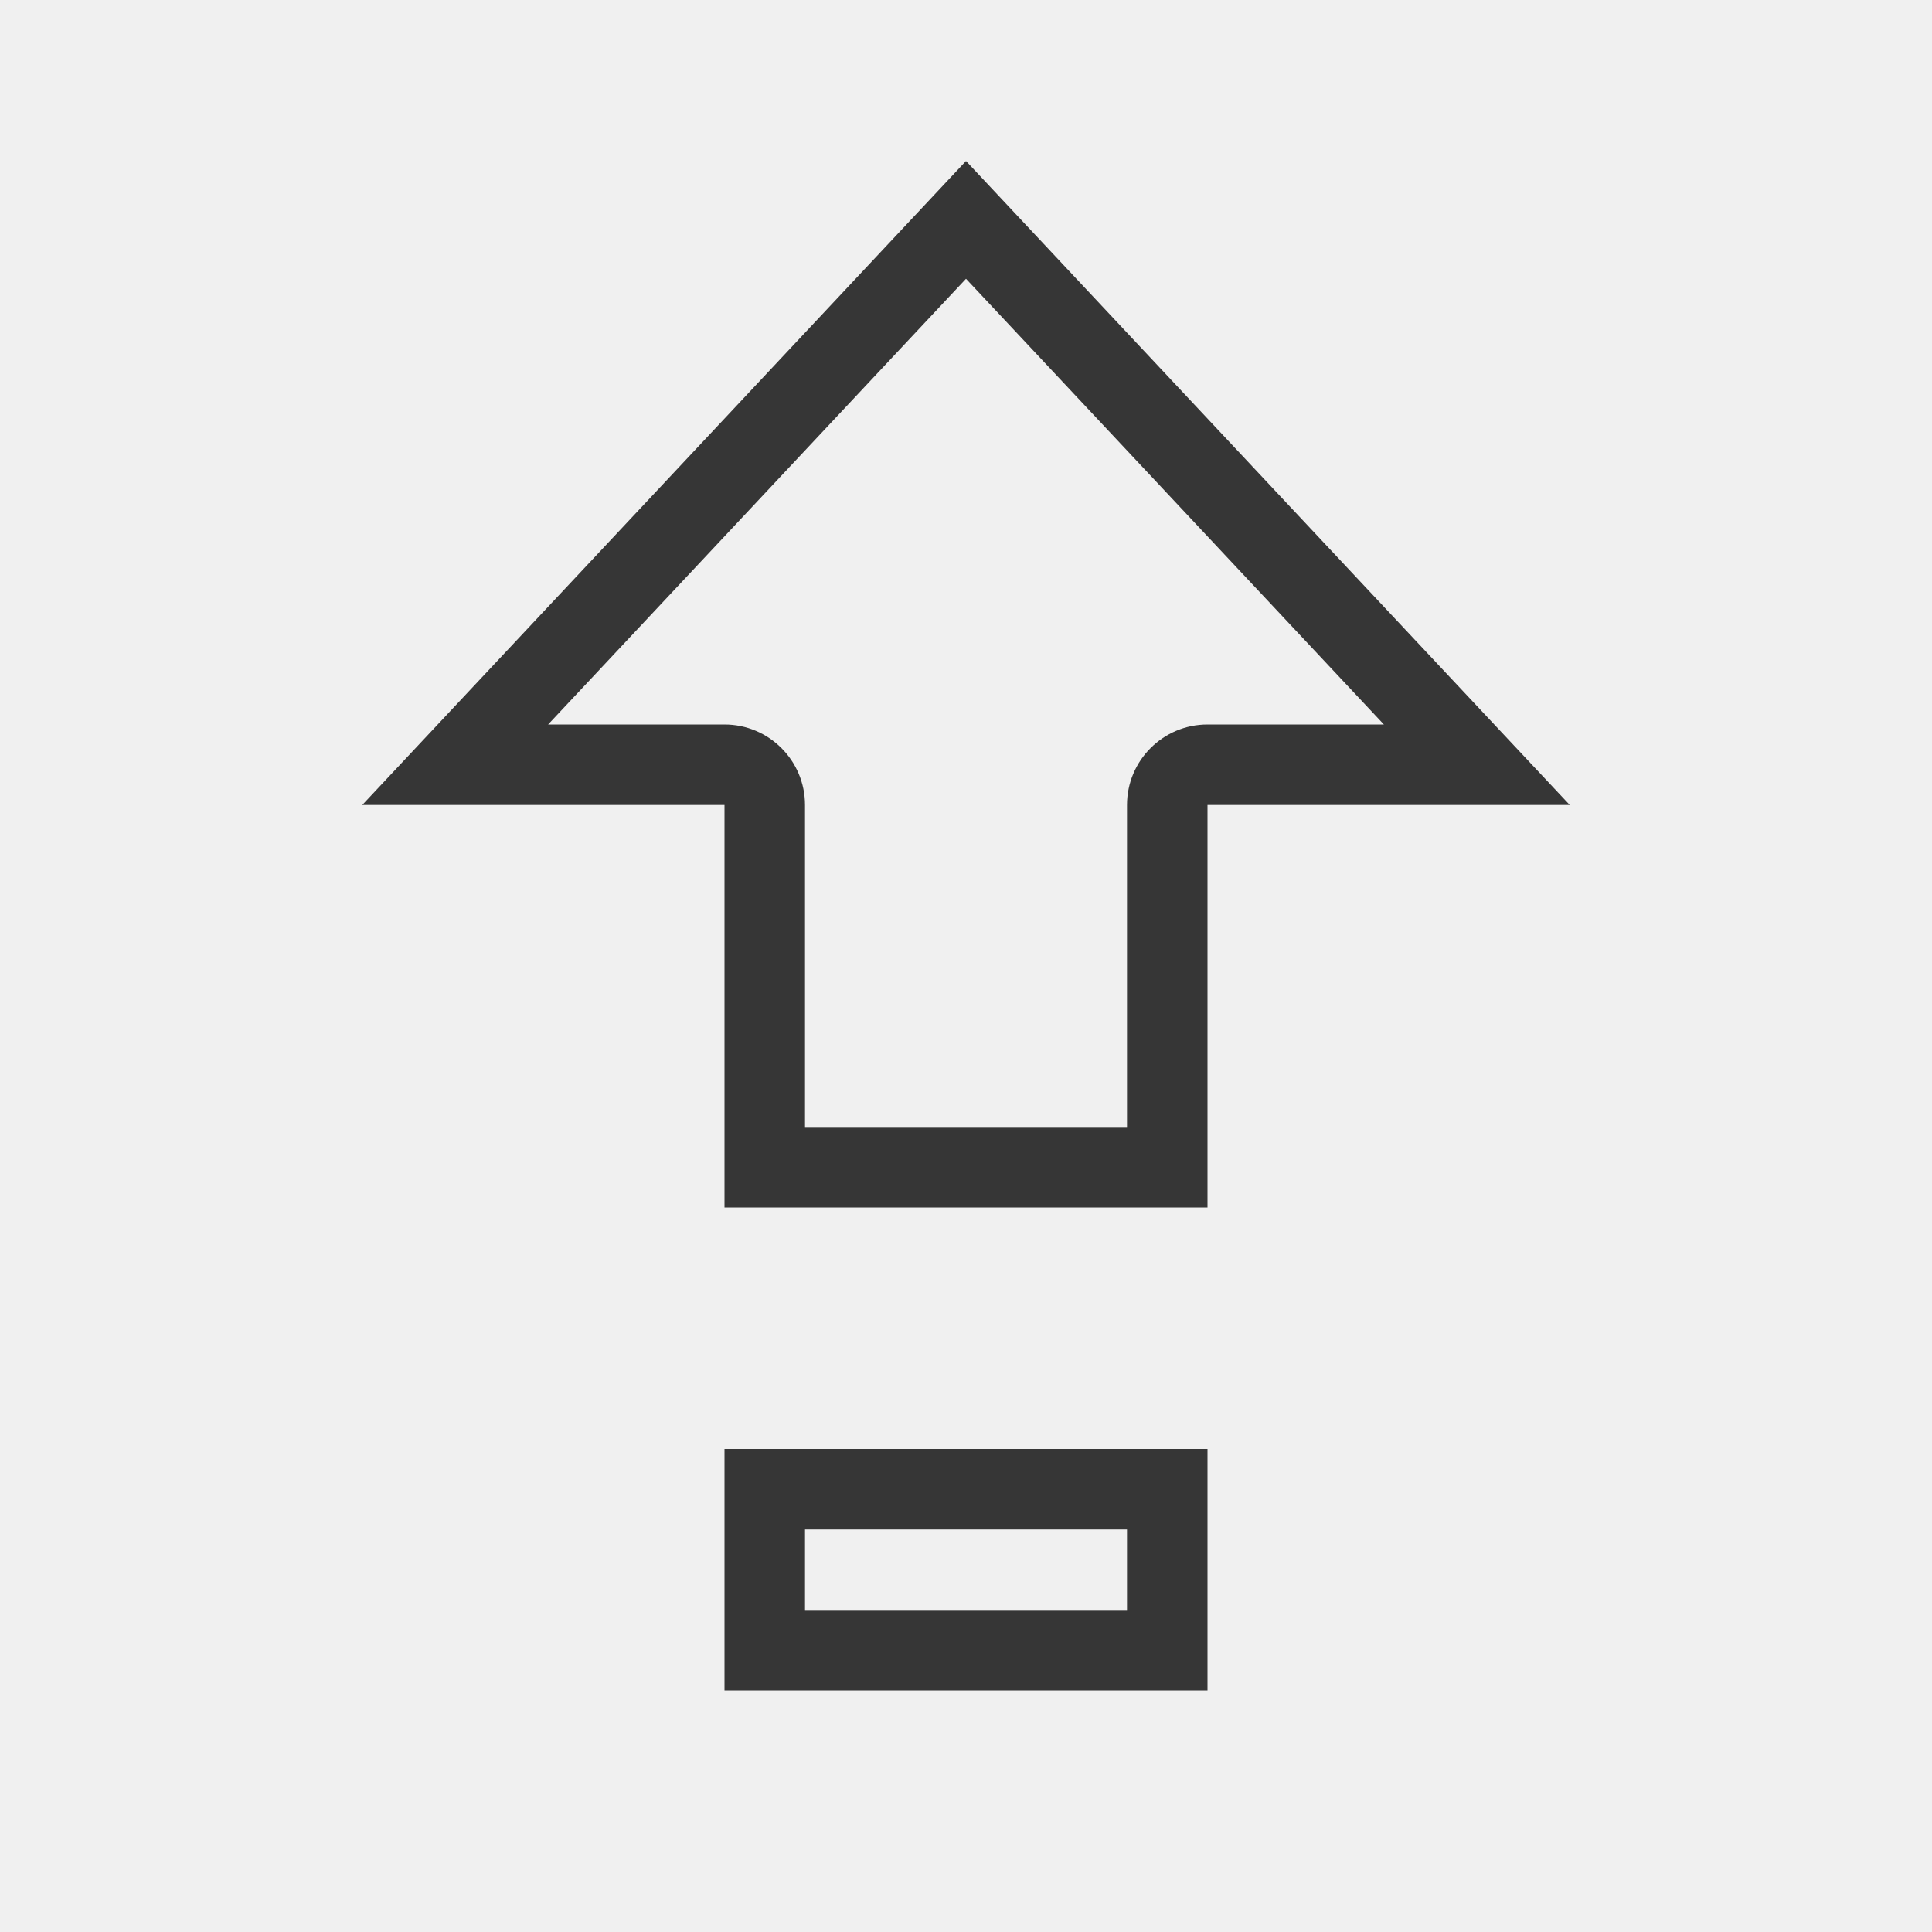
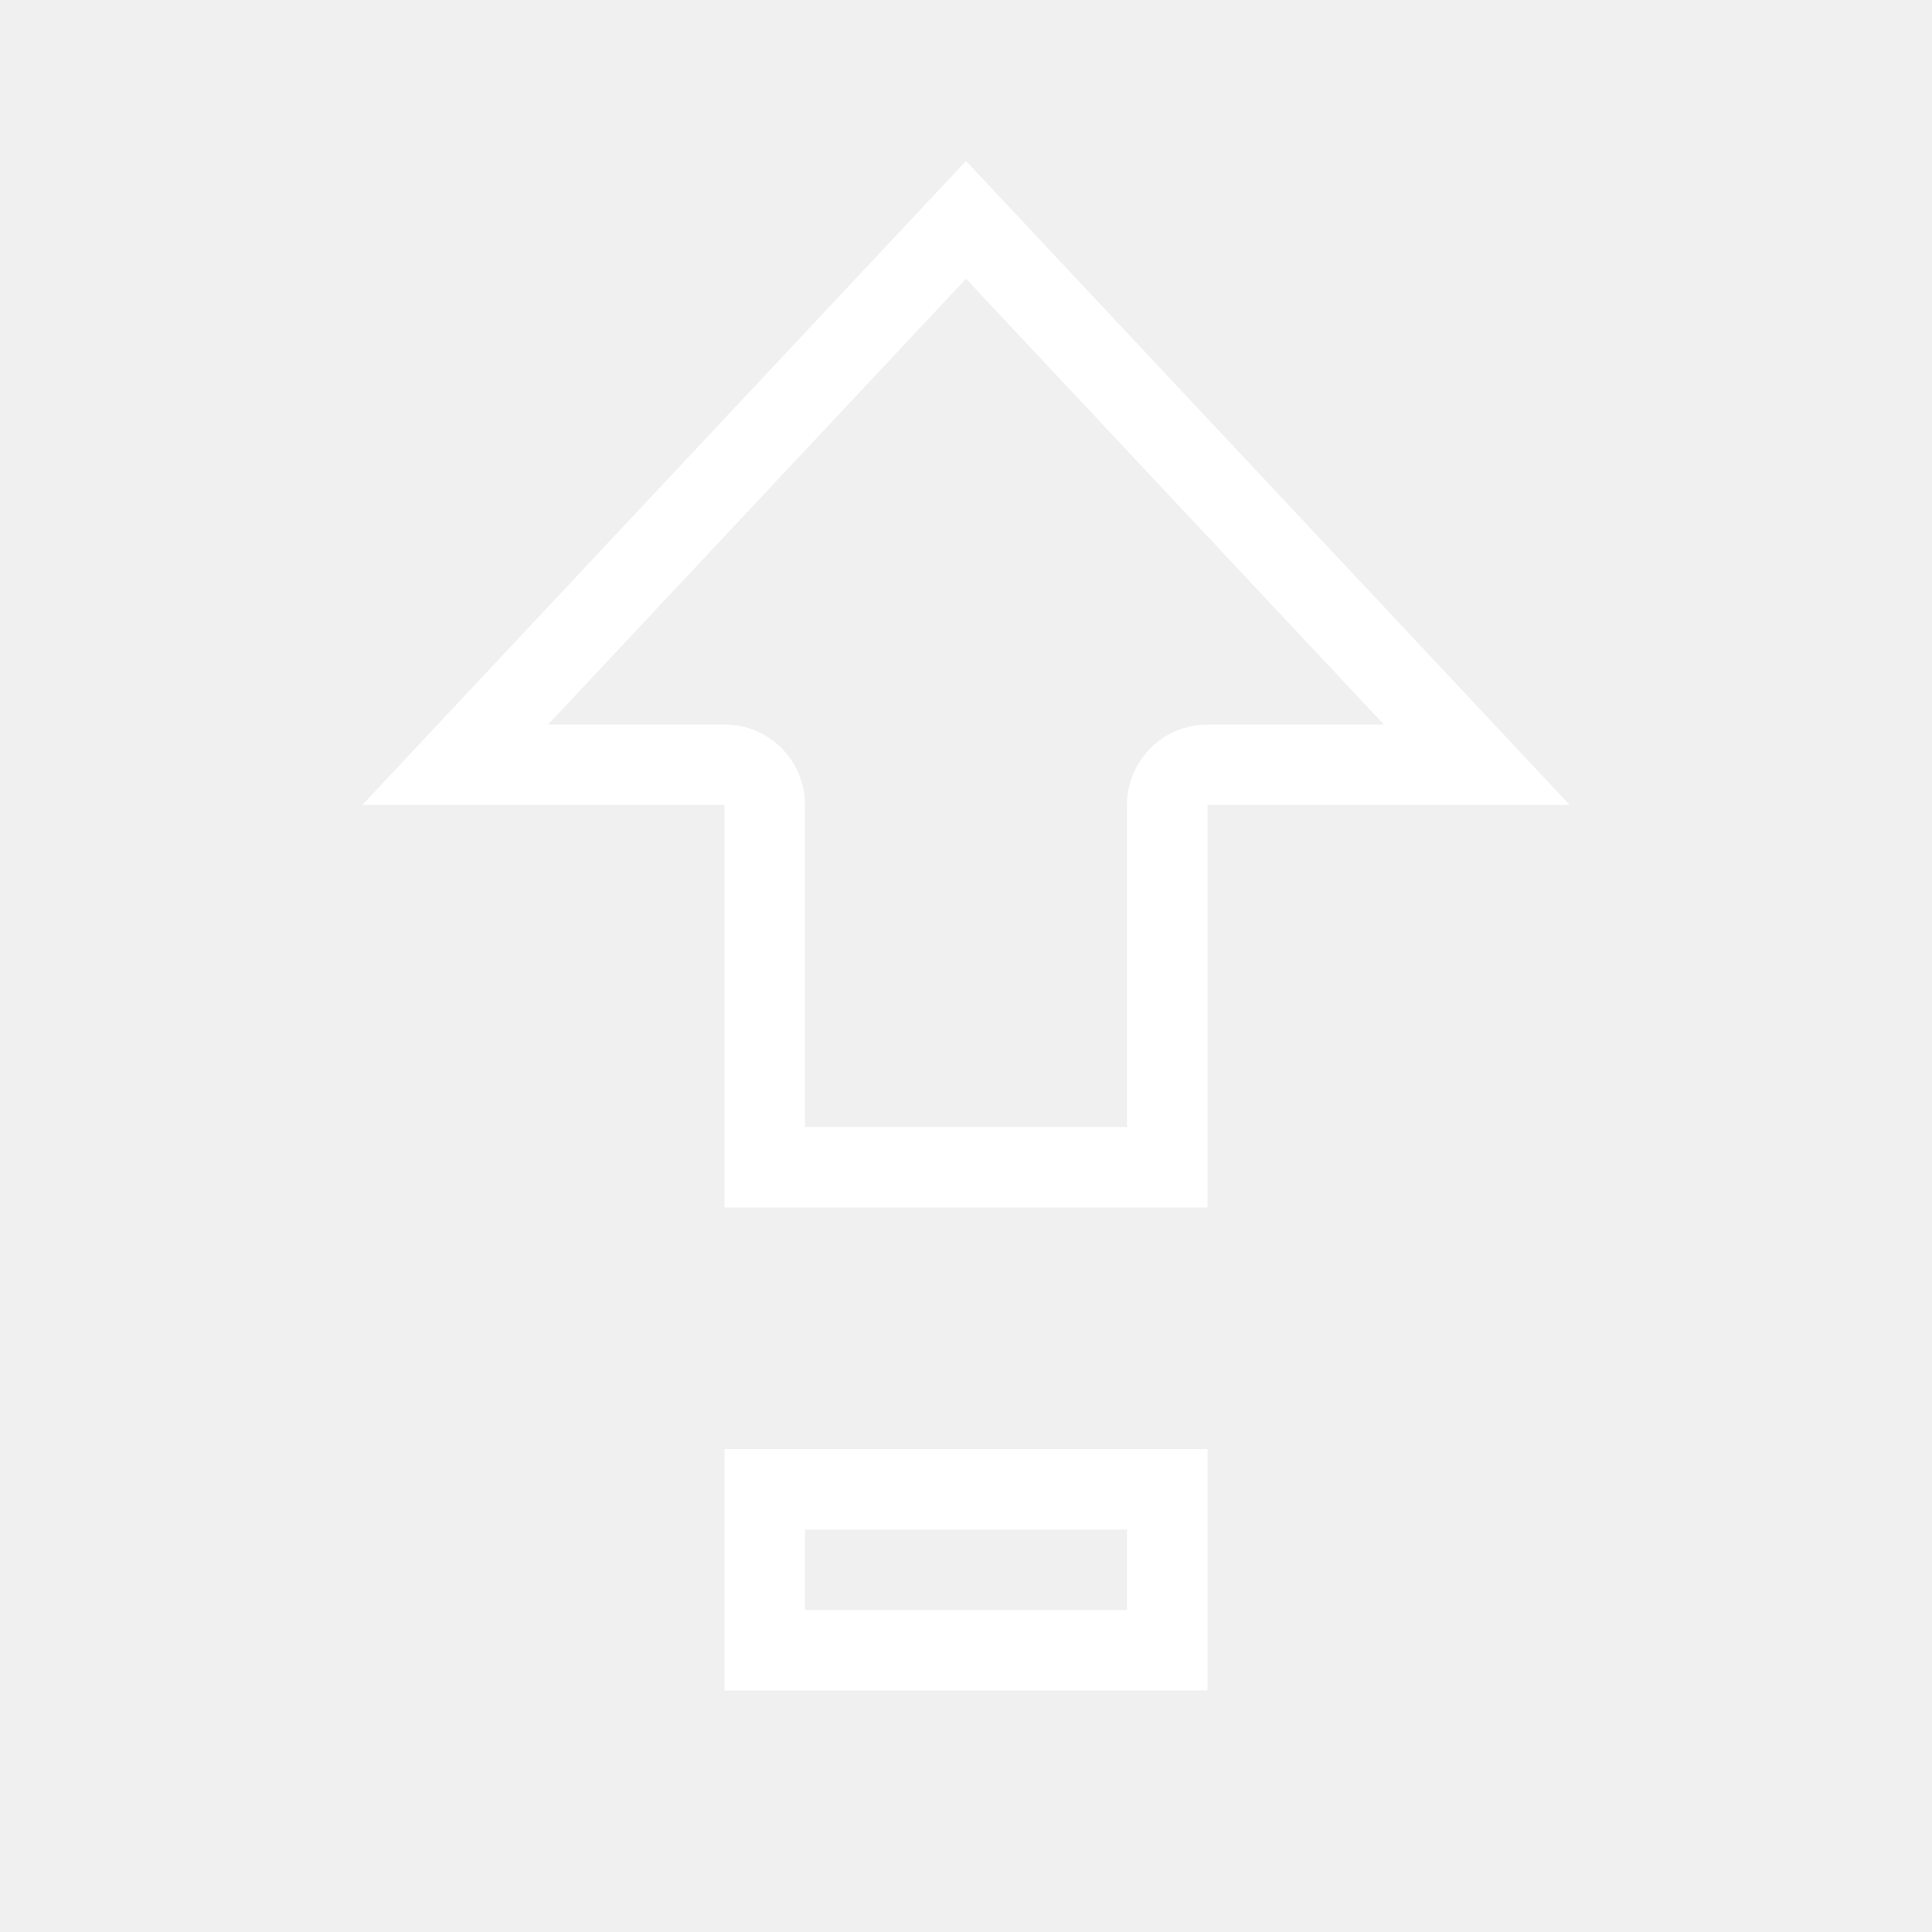
<svg xmlns="http://www.w3.org/2000/svg" width="24px" height="24px" version="1.1" viewBox="0 0 24 24">
-   <path d="m12 2-7.5 8h4.5v5h6v-5h4.5l-7.5-8zm0 1.463 5.191 5.537h-2.191a1 1 0 0 0-1 1v4h-4v-4a1 1 0 0 0-1-1h-2.191l5.191-5.537zm-3 14.537v3h6v-3h-6zm1 1h4v1h-4v-1z" fill="#363636" />
+   <path d="m12 2-7.5 8h4.5v5h6v-5h4.5l-7.5-8zm0 1.463 5.191 5.537h-2.191a1 1 0 0 0-1 1v4h-4v-4a1 1 0 0 0-1-1h-2.191l5.191-5.537zm-3 14.537v3h6v-3h-6zm1 1h4v1h-4v-1z" fill="#ffffff" />
</svg>
